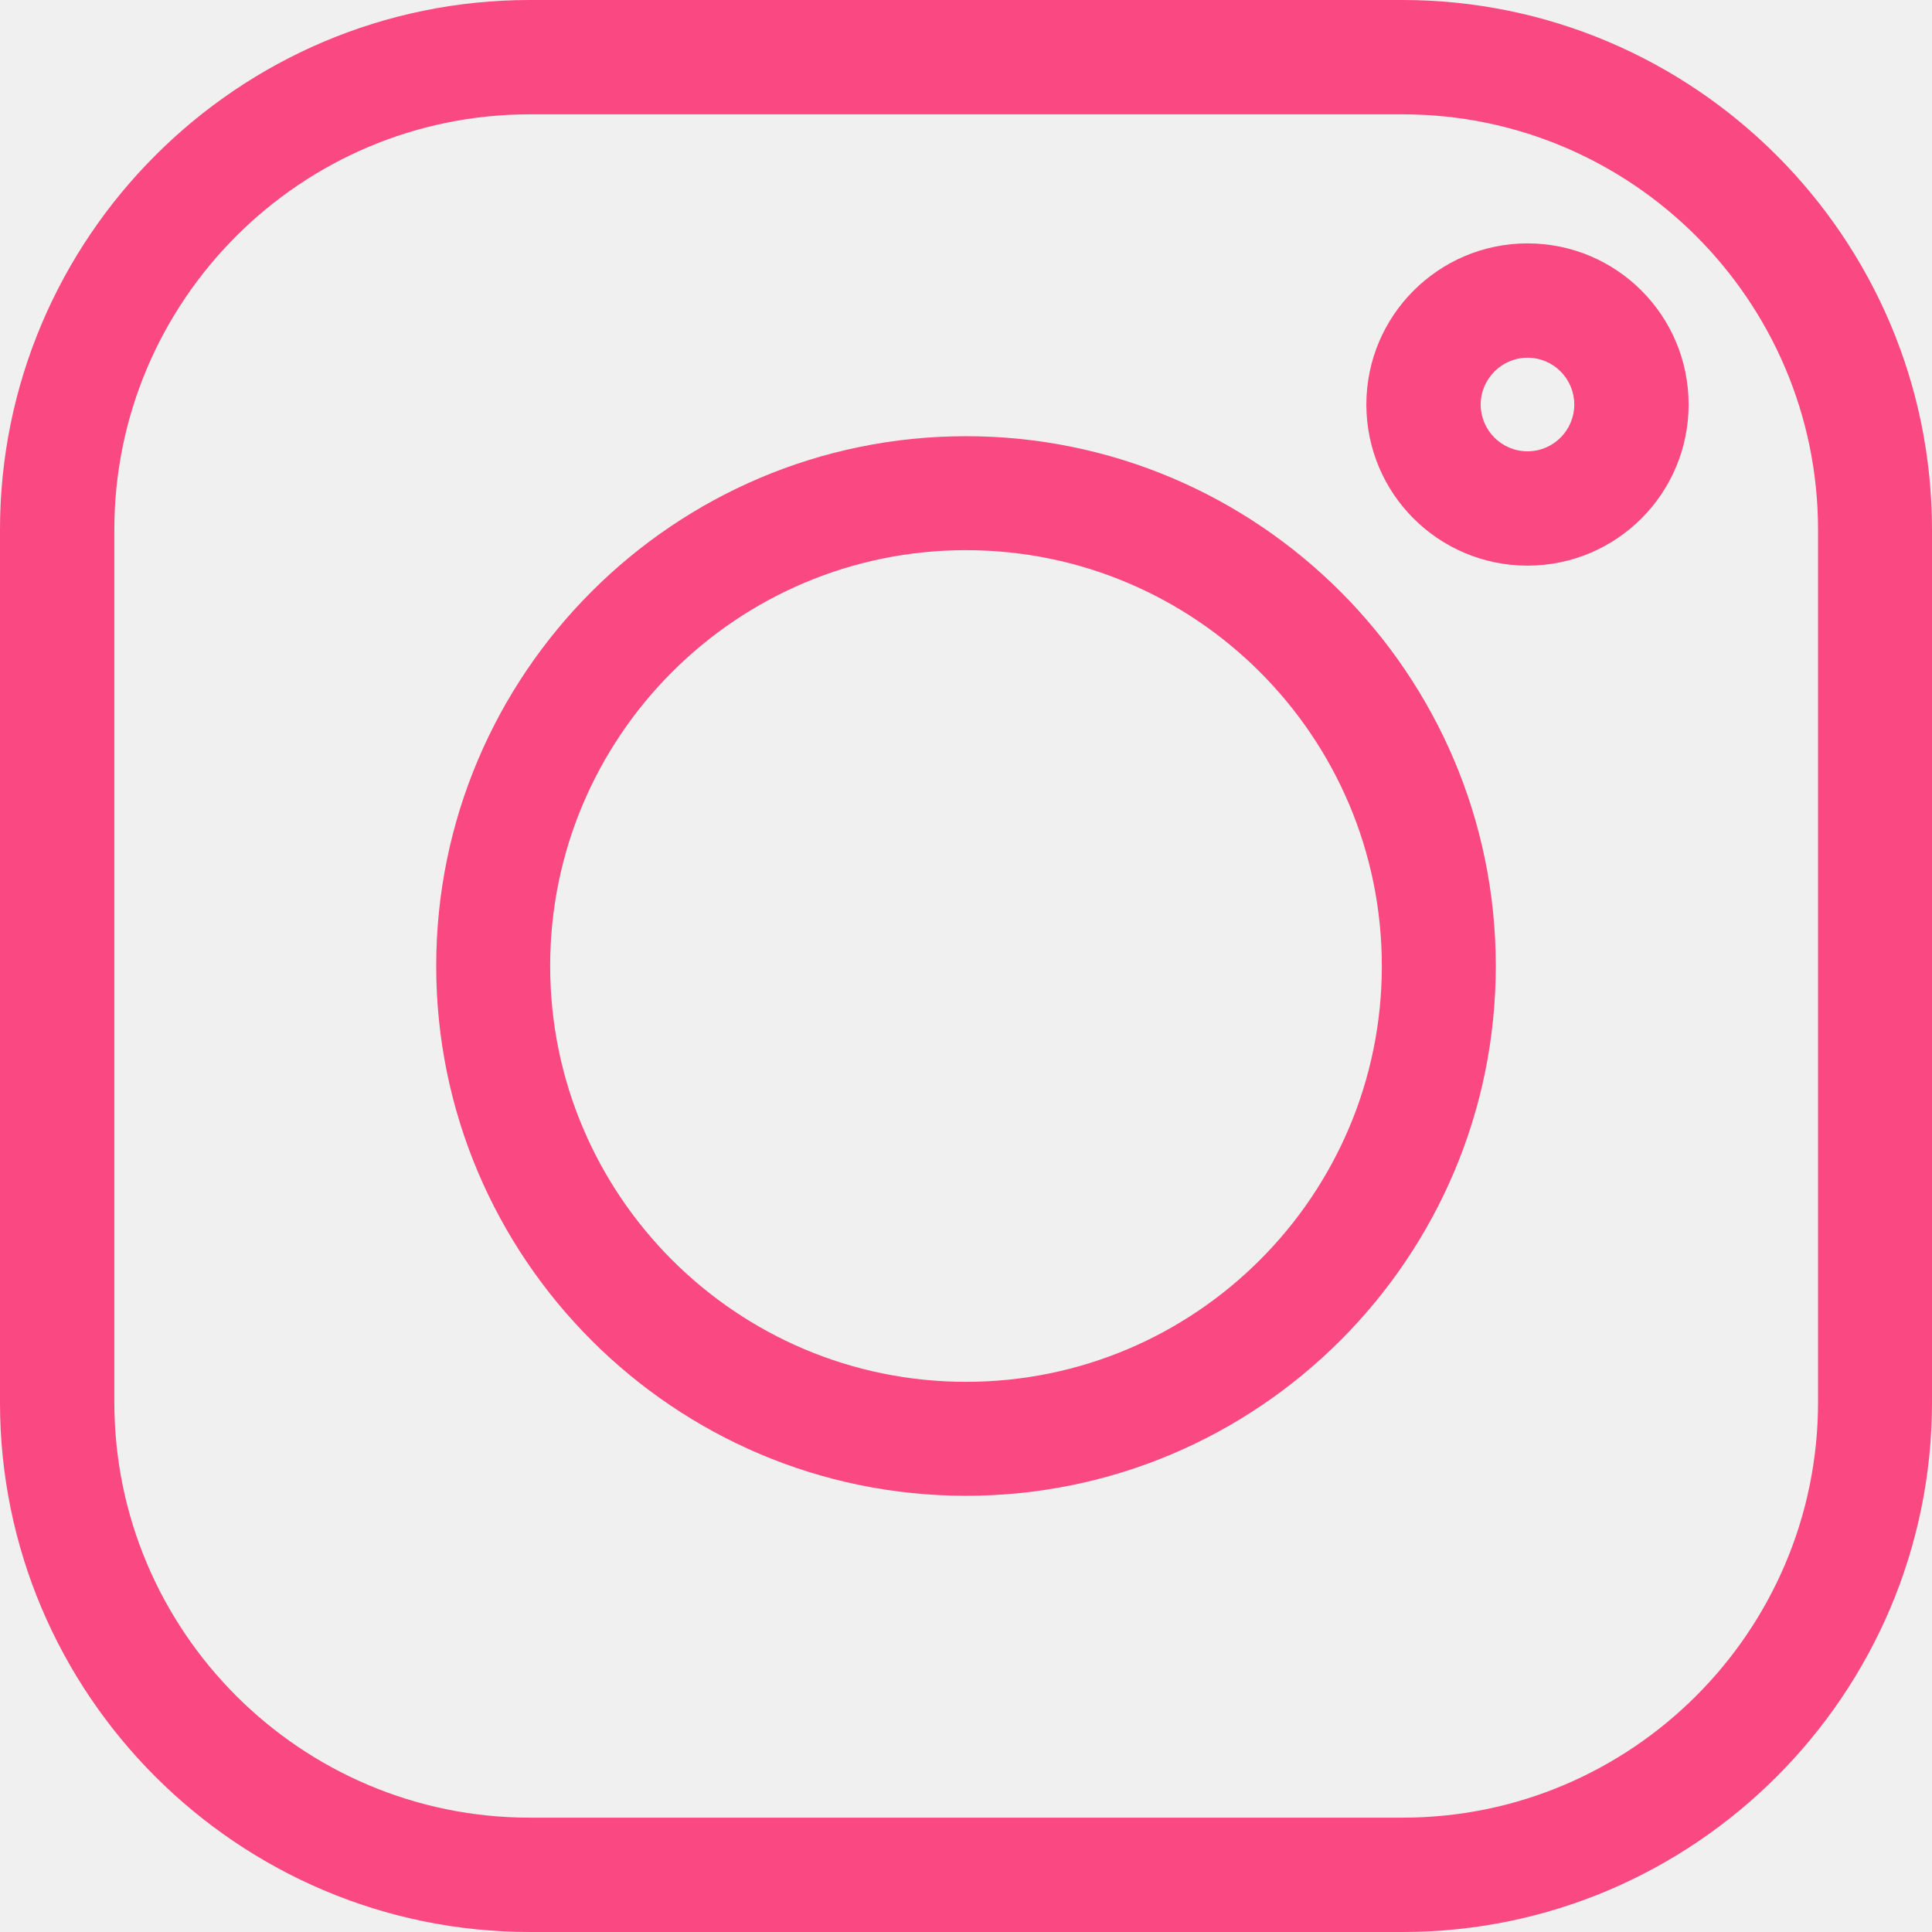
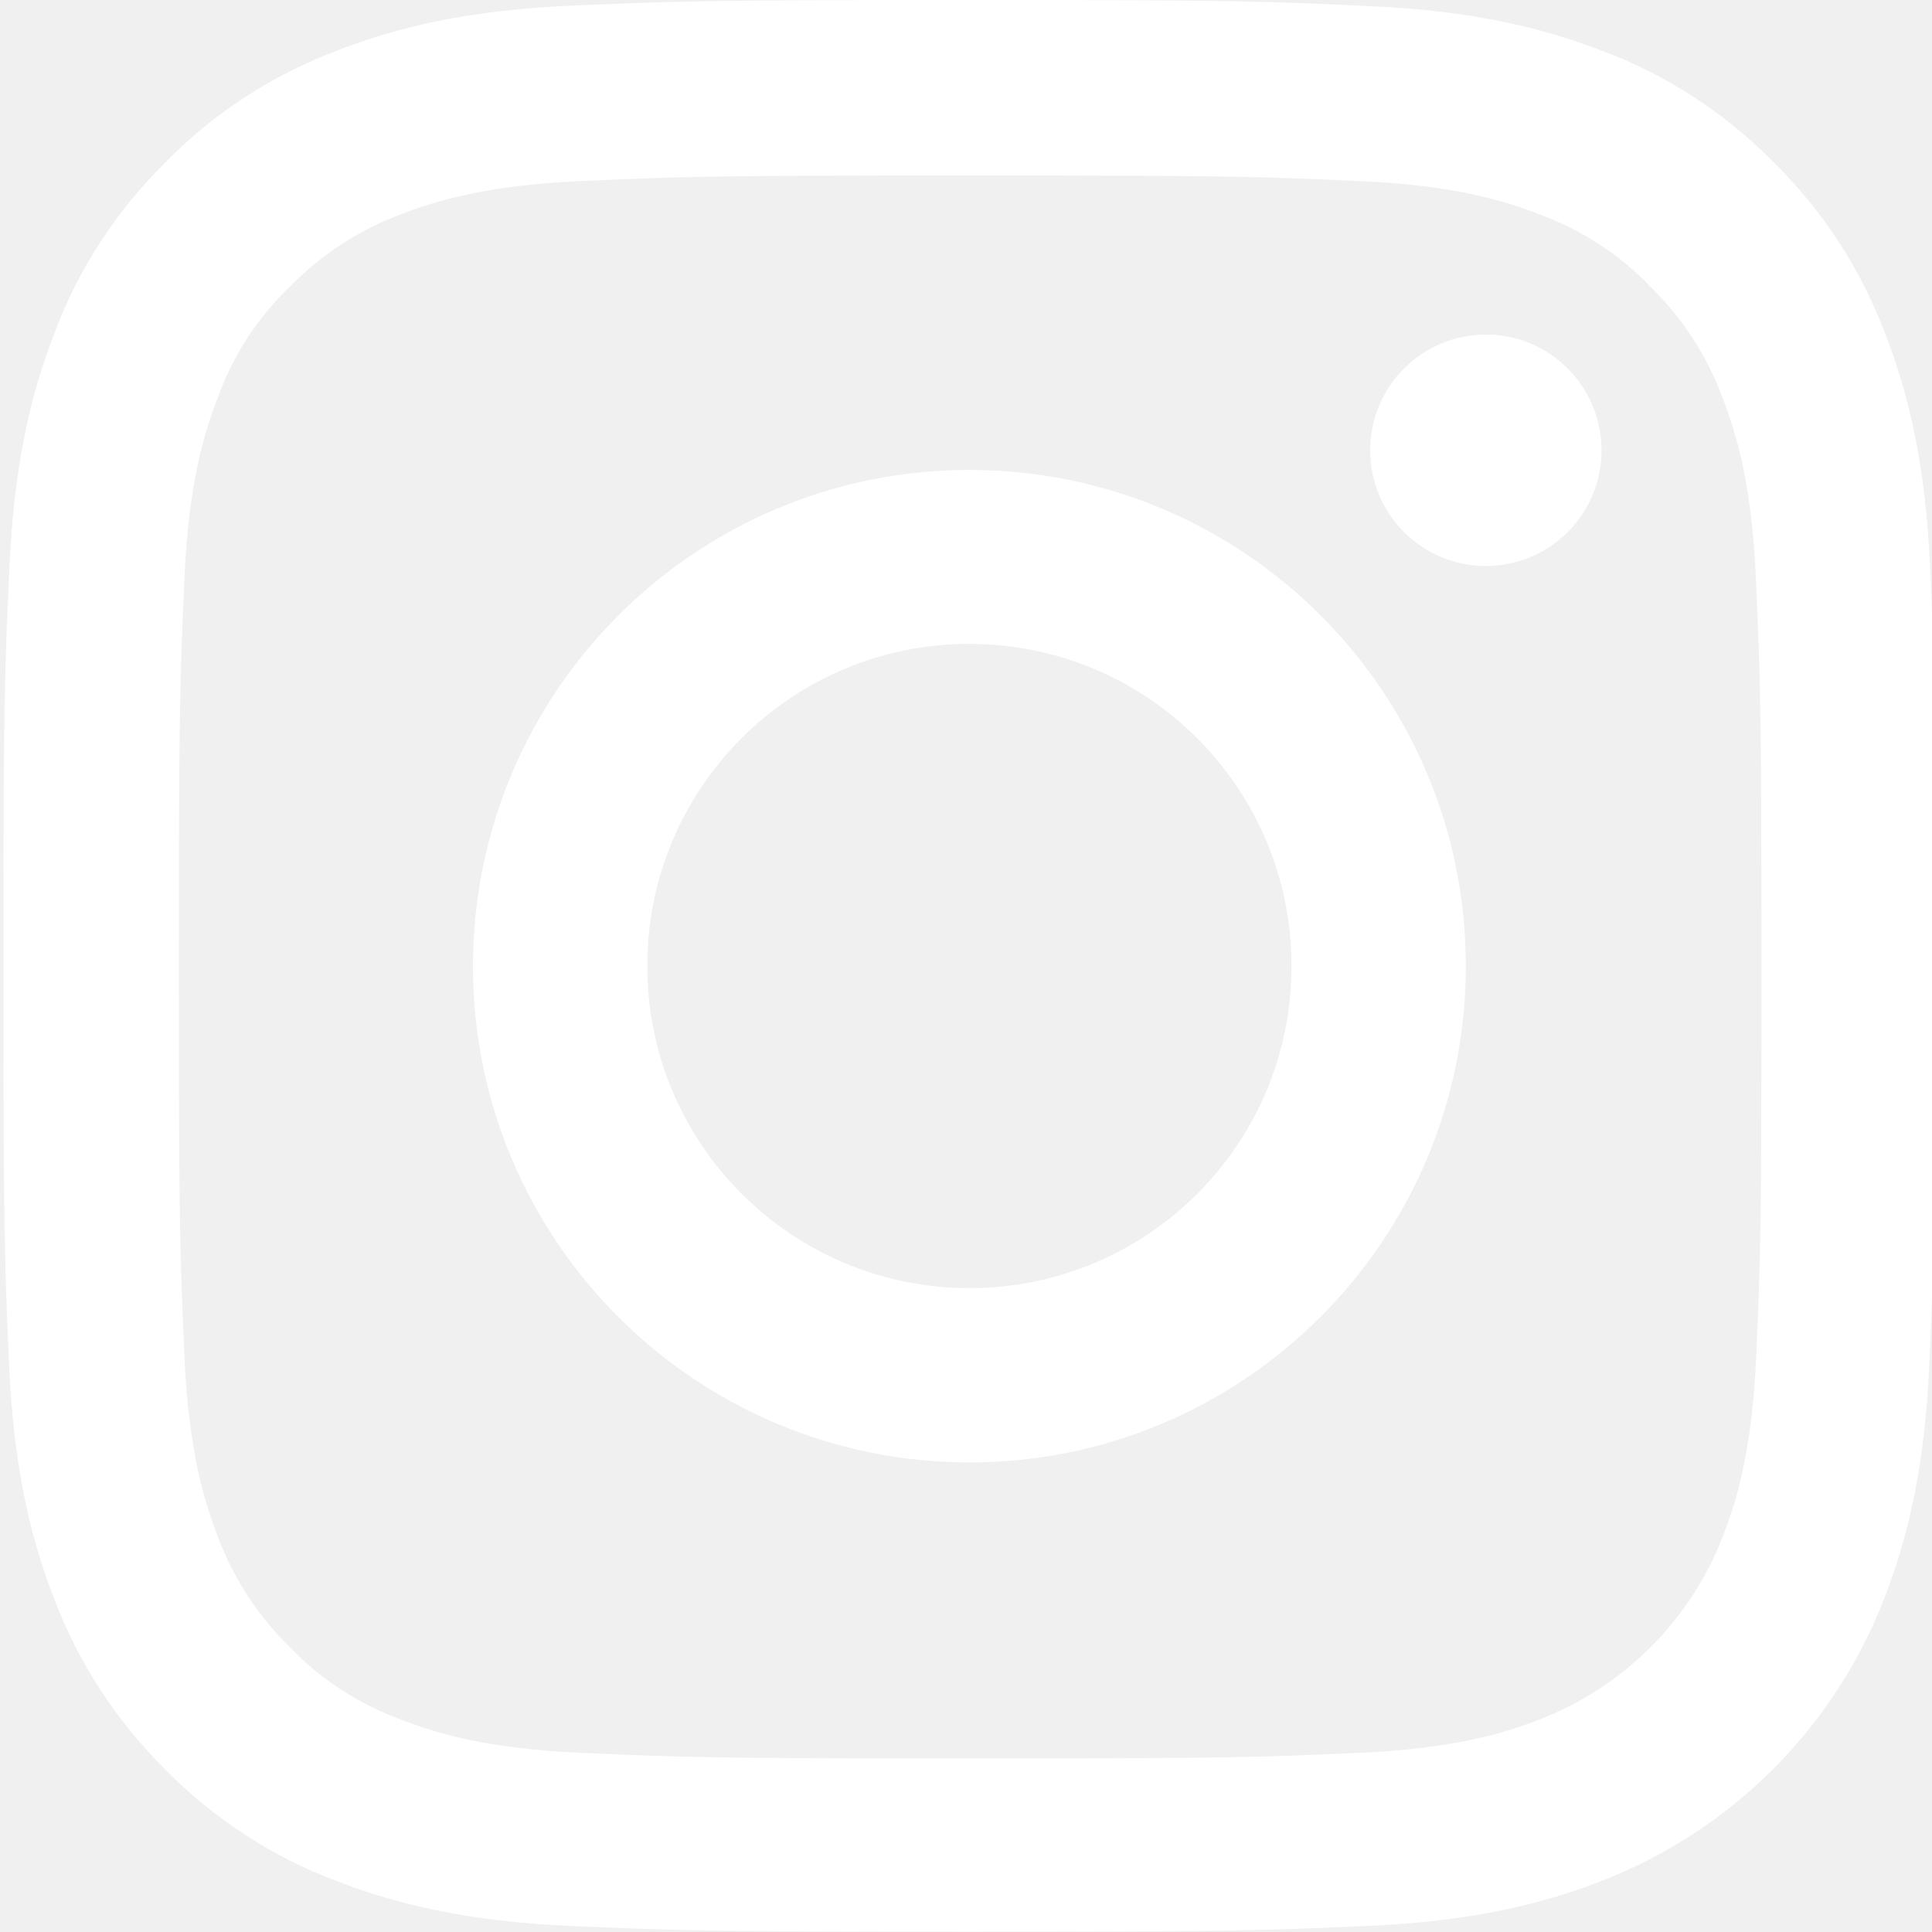
- <svg xmlns="http://www.w3.org/2000/svg" version="1.1" id="Capa_1" x="0px" y="0px" viewBox="0 0 512 512" style="enable-background:new 0 0 512 512;" xml:space="preserve">
+ <svg xmlns="http://www.w3.org/2000/svg" version="1.1" id="Layer_1" x="0px" y="0px" viewBox="0 0 511 511" style="enable-background:new 0 0 511 511;" xml:space="preserve">
  <style type="text/css">
- 	.st0{fill:#FA4882;}
+ 	.st0{fill:#FFFFFF;}
</style>
-   <g>
-     <g>
-       <path class="st0" d="M371.6,0H140.4C63,0,0,63,0,140.4v231.3C0,449,63,512,140.4,512h231.3C449,512,512,449,512,371.6V140.4    C512,63,449,0,371.6,0z M481.8,371.6c0,60.7-49.4,110.1-110.1,110.1H140.4c-60.7,0-110.1-49.4-110.1-110.1V140.4    c0-60.7,49.4-110.1,110.1-110.1h231.3c60.7,0,110.1,49.4,110.1,110.1V371.6z" />
-     </g>
-   </g>
-   <g>
-     <g>
-       <path class="st0" d="M256,115.6c-77.4,0-140.4,63-140.4,140.4s63,140.4,140.4,140.4c77.4,0,140.4-63,140.4-140.4    S333.4,115.6,256,115.6z M256,366.2c-60.8,0-110.2-49.4-110.2-110.2S195.2,145.8,256,145.8c60.8,0,110.2,49.4,110.2,110.2    S316.8,366.2,256,366.2z" />
-     </g>
-   </g>
-   <g>
-     <g>
-       <path class="st0" d="M404.8,64.5c-23.5,0-42.7,19.1-42.7,42.7s19.1,42.7,42.7,42.7s42.7-19.1,42.7-42.7S428.4,64.5,404.8,64.5z     M404.8,119.6c-6.9,0-12.4-5.6-12.4-12.4s5.6-12.4,12.4-12.4c6.9,0,12.4,5.6,12.4,12.4S411.7,119.6,404.8,119.6z" />
-     </g>
-   </g>
+   <path class="st0" d="M510.5,150.2c-1.2-27.2-5.6-45.8-11.9-62c-6.5-17.2-16.5-32.5-29.5-45.3c-12.8-13-28.3-23.1-45.2-29.4  c-16.3-6.3-34.8-10.7-62-11.9C334.5,0.3,325.8,0,256.4,0s-78.1,0.3-105.3,1.5c-27.2,1.2-45.8,5.6-62,11.9  C72,19.9,56.6,29.8,43.8,42.9c-13,12.8-23.1,28.3-29.4,45.2c-6.3,16.3-10.7,34.8-11.9,62c-1.3,27.4-1.6,36-1.6,105.4  s0.3,78.1,1.5,105.3c1.2,27.2,5.6,45.8,11.9,62c6.5,17.2,16.6,32.5,29.5,45.3c12.8,13,28.3,23.1,45.2,29.4  c16.3,6.3,34.8,10.7,62,11.9c27.2,1.2,35.9,1.5,105.3,1.5s78.1-0.3,105.3-1.5c27.2-1.2,45.8-5.6,62-11.9  c34.3-13.3,61.5-40.4,74.8-74.8c6.3-16.3,10.7-34.8,11.9-62c1.2-27.3,1.5-35.9,1.5-105.3S511.7,177.5,510.5,150.2z M464.5,358.9  c-1.1,25-5.3,38.4-8.8,47.4c-8.6,22.3-26.3,39.9-48.5,48.5c-9,3.5-22.6,7.7-47.4,8.8c-27,1.2-35,1.5-103.2,1.5s-76.4-0.3-103.2-1.5  c-25-1.1-38.4-5.3-47.4-8.8c-11.1-4.1-21.2-10.6-29.3-19.1c-8.5-8.3-15-18.3-19.1-29.3c-3.5-9-7.7-22.6-8.8-47.4  c-1.2-27-1.5-35-1.5-103.2s0.3-76.4,1.5-103.2c1.1-25,5.3-38.4,8.8-47.4C61.6,94,68.1,84,76.7,75.8c8.3-8.5,18.3-15,29.3-19.1  c9-3.5,22.6-7.7,47.4-8.8c27-1.2,35-1.5,103.2-1.5c68.3,0,76.4,0.3,103.2,1.5c25,1.1,38.4,5.3,47.4,8.8  c11.1,4.1,21.2,10.6,29.3,19.1c8.5,8.3,15,18.3,19.1,29.4c3.5,9,7.7,22.6,8.8,47.4c1.2,27,1.5,35,1.5,103.2S465.7,331.9,464.5,358.9  z" />
+   <path class="st0" d="M256.4,124.3c-72.5,0-131.3,58.8-131.3,131.3S184,386.8,256.4,386.8c72.5,0,131.3-58.8,131.3-131.3  S328.9,124.3,256.4,124.3z M256.4,340.7c-47,0-85.2-38.1-85.2-85.2s38.1-85.2,85.2-85.2c47,0,85.2,38.1,85.2,85.2  S303.5,340.7,256.4,340.7z" />
+   <path class="st0" d="M423.6,119.1c0,16.9-13.7,30.6-30.6,30.6c-16.9,0-30.6-13.7-30.6-30.6c0-16.9,13.7-30.6,30.6-30.6  C409.8,88.4,423.6,102.2,423.6,119.1z" />
</svg>
